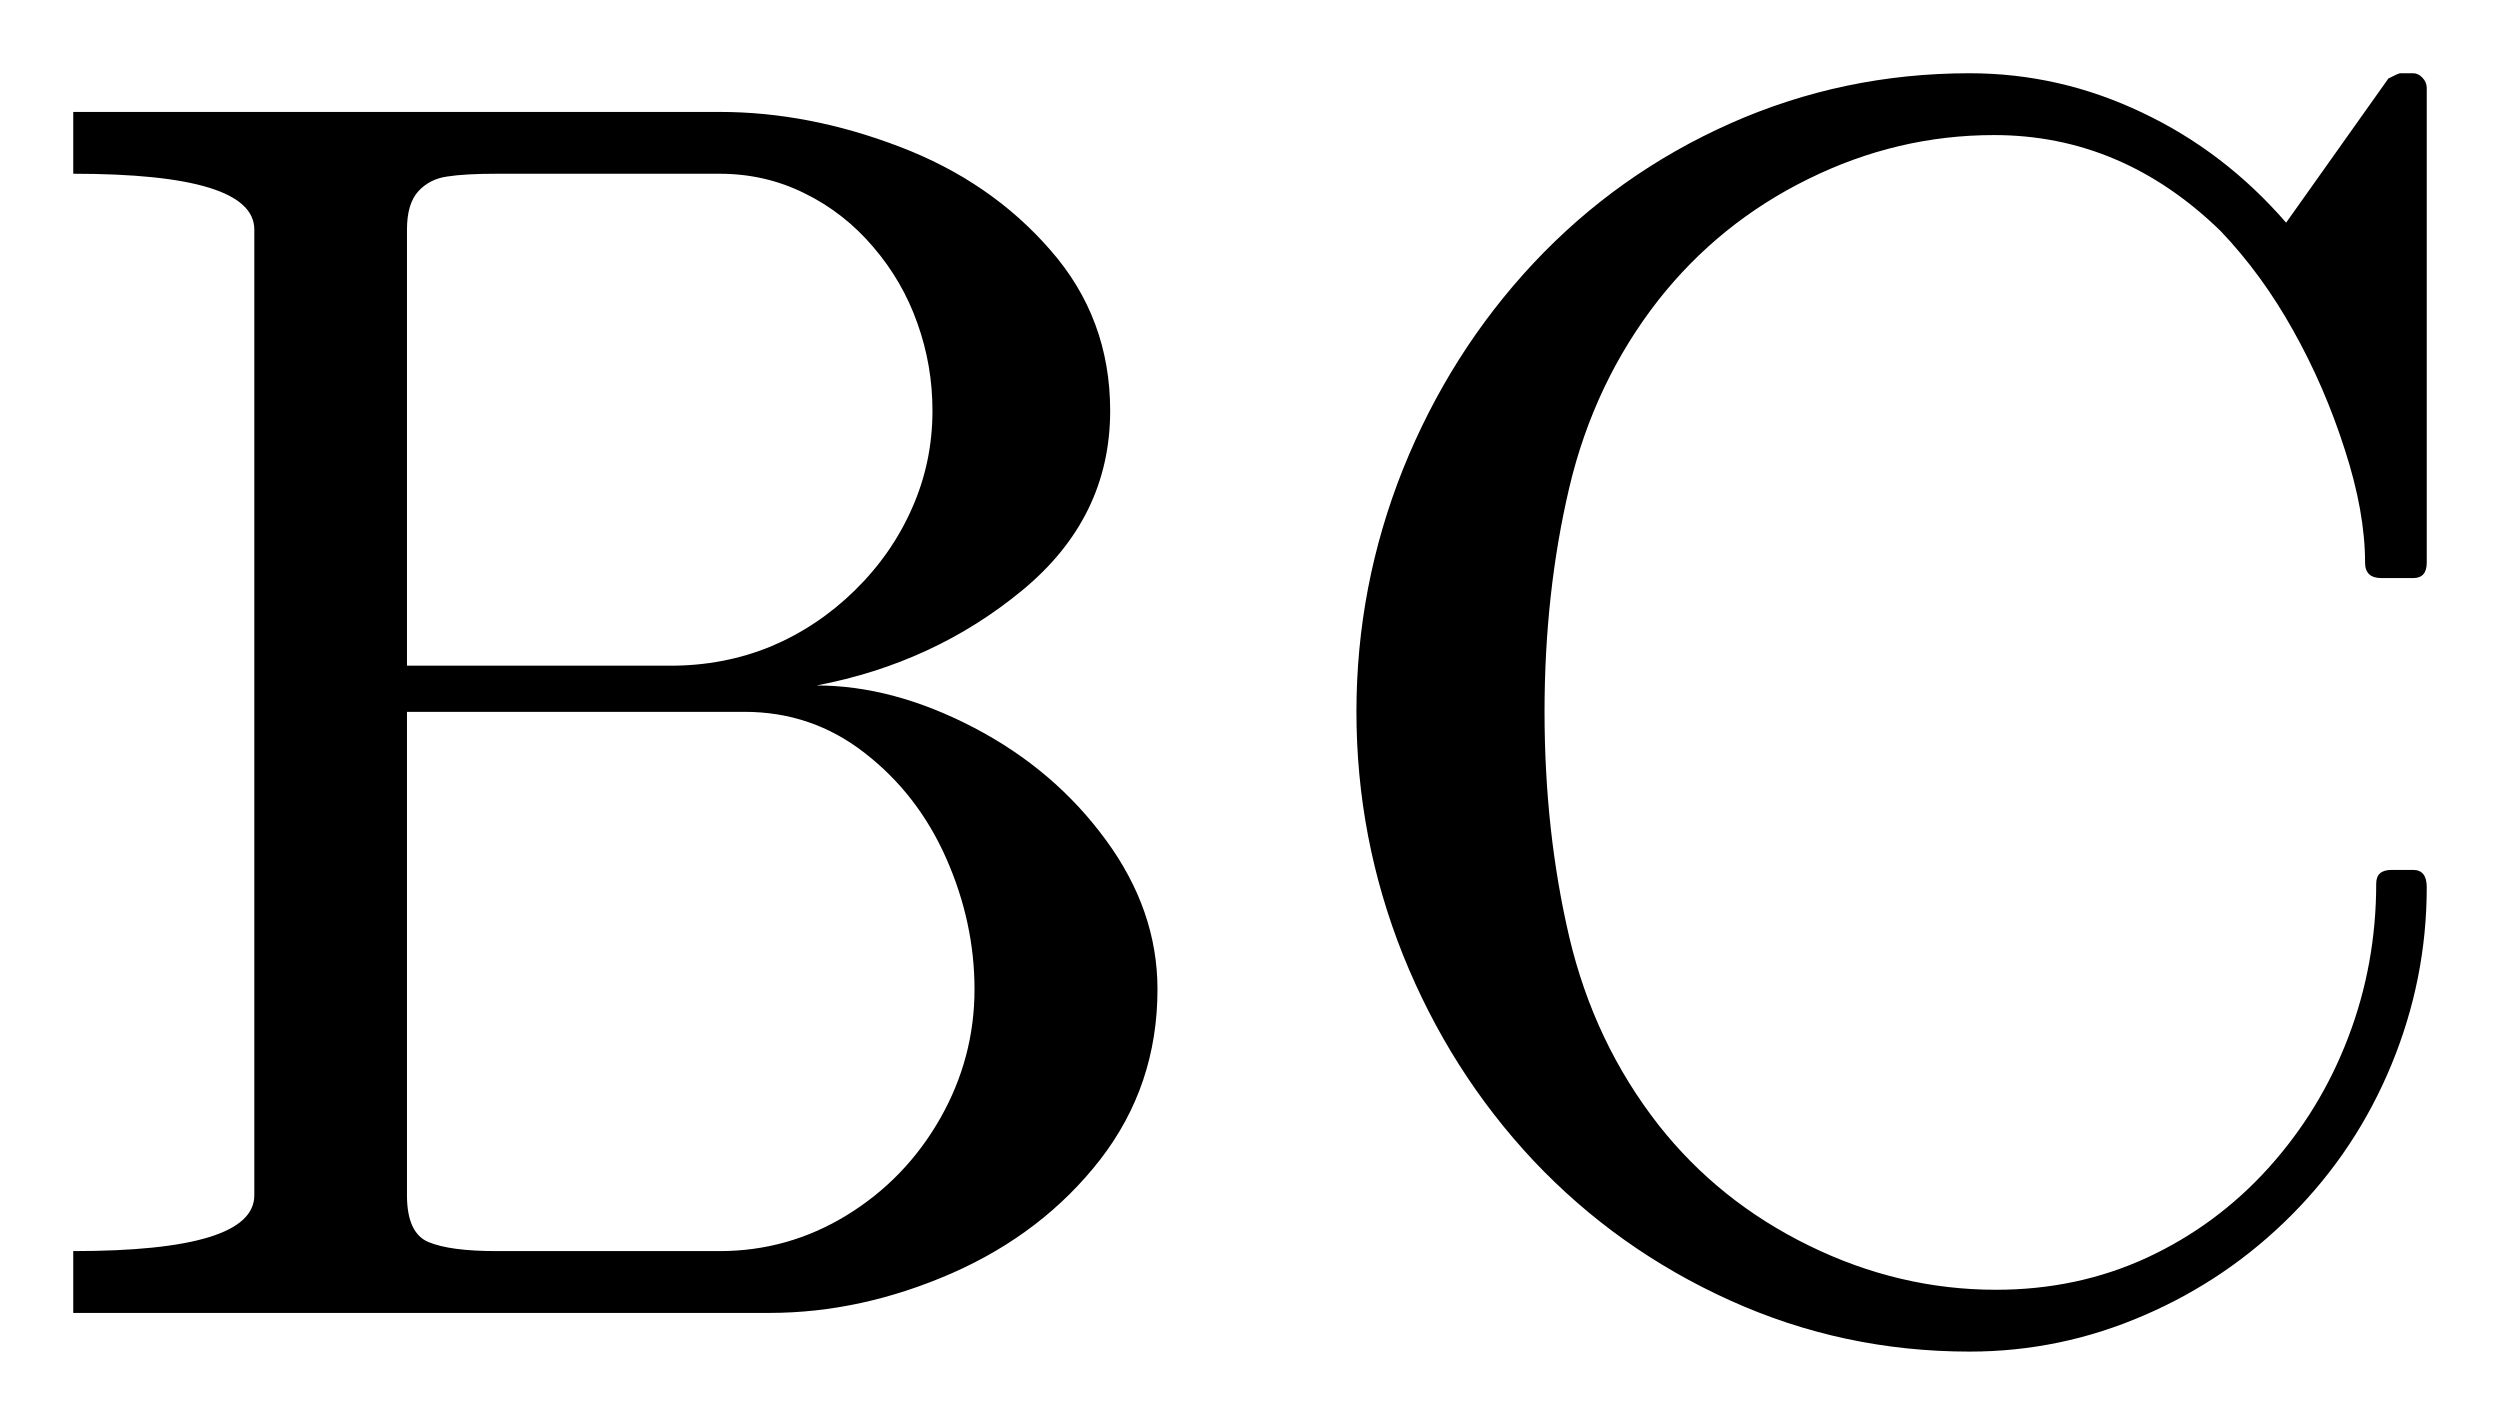
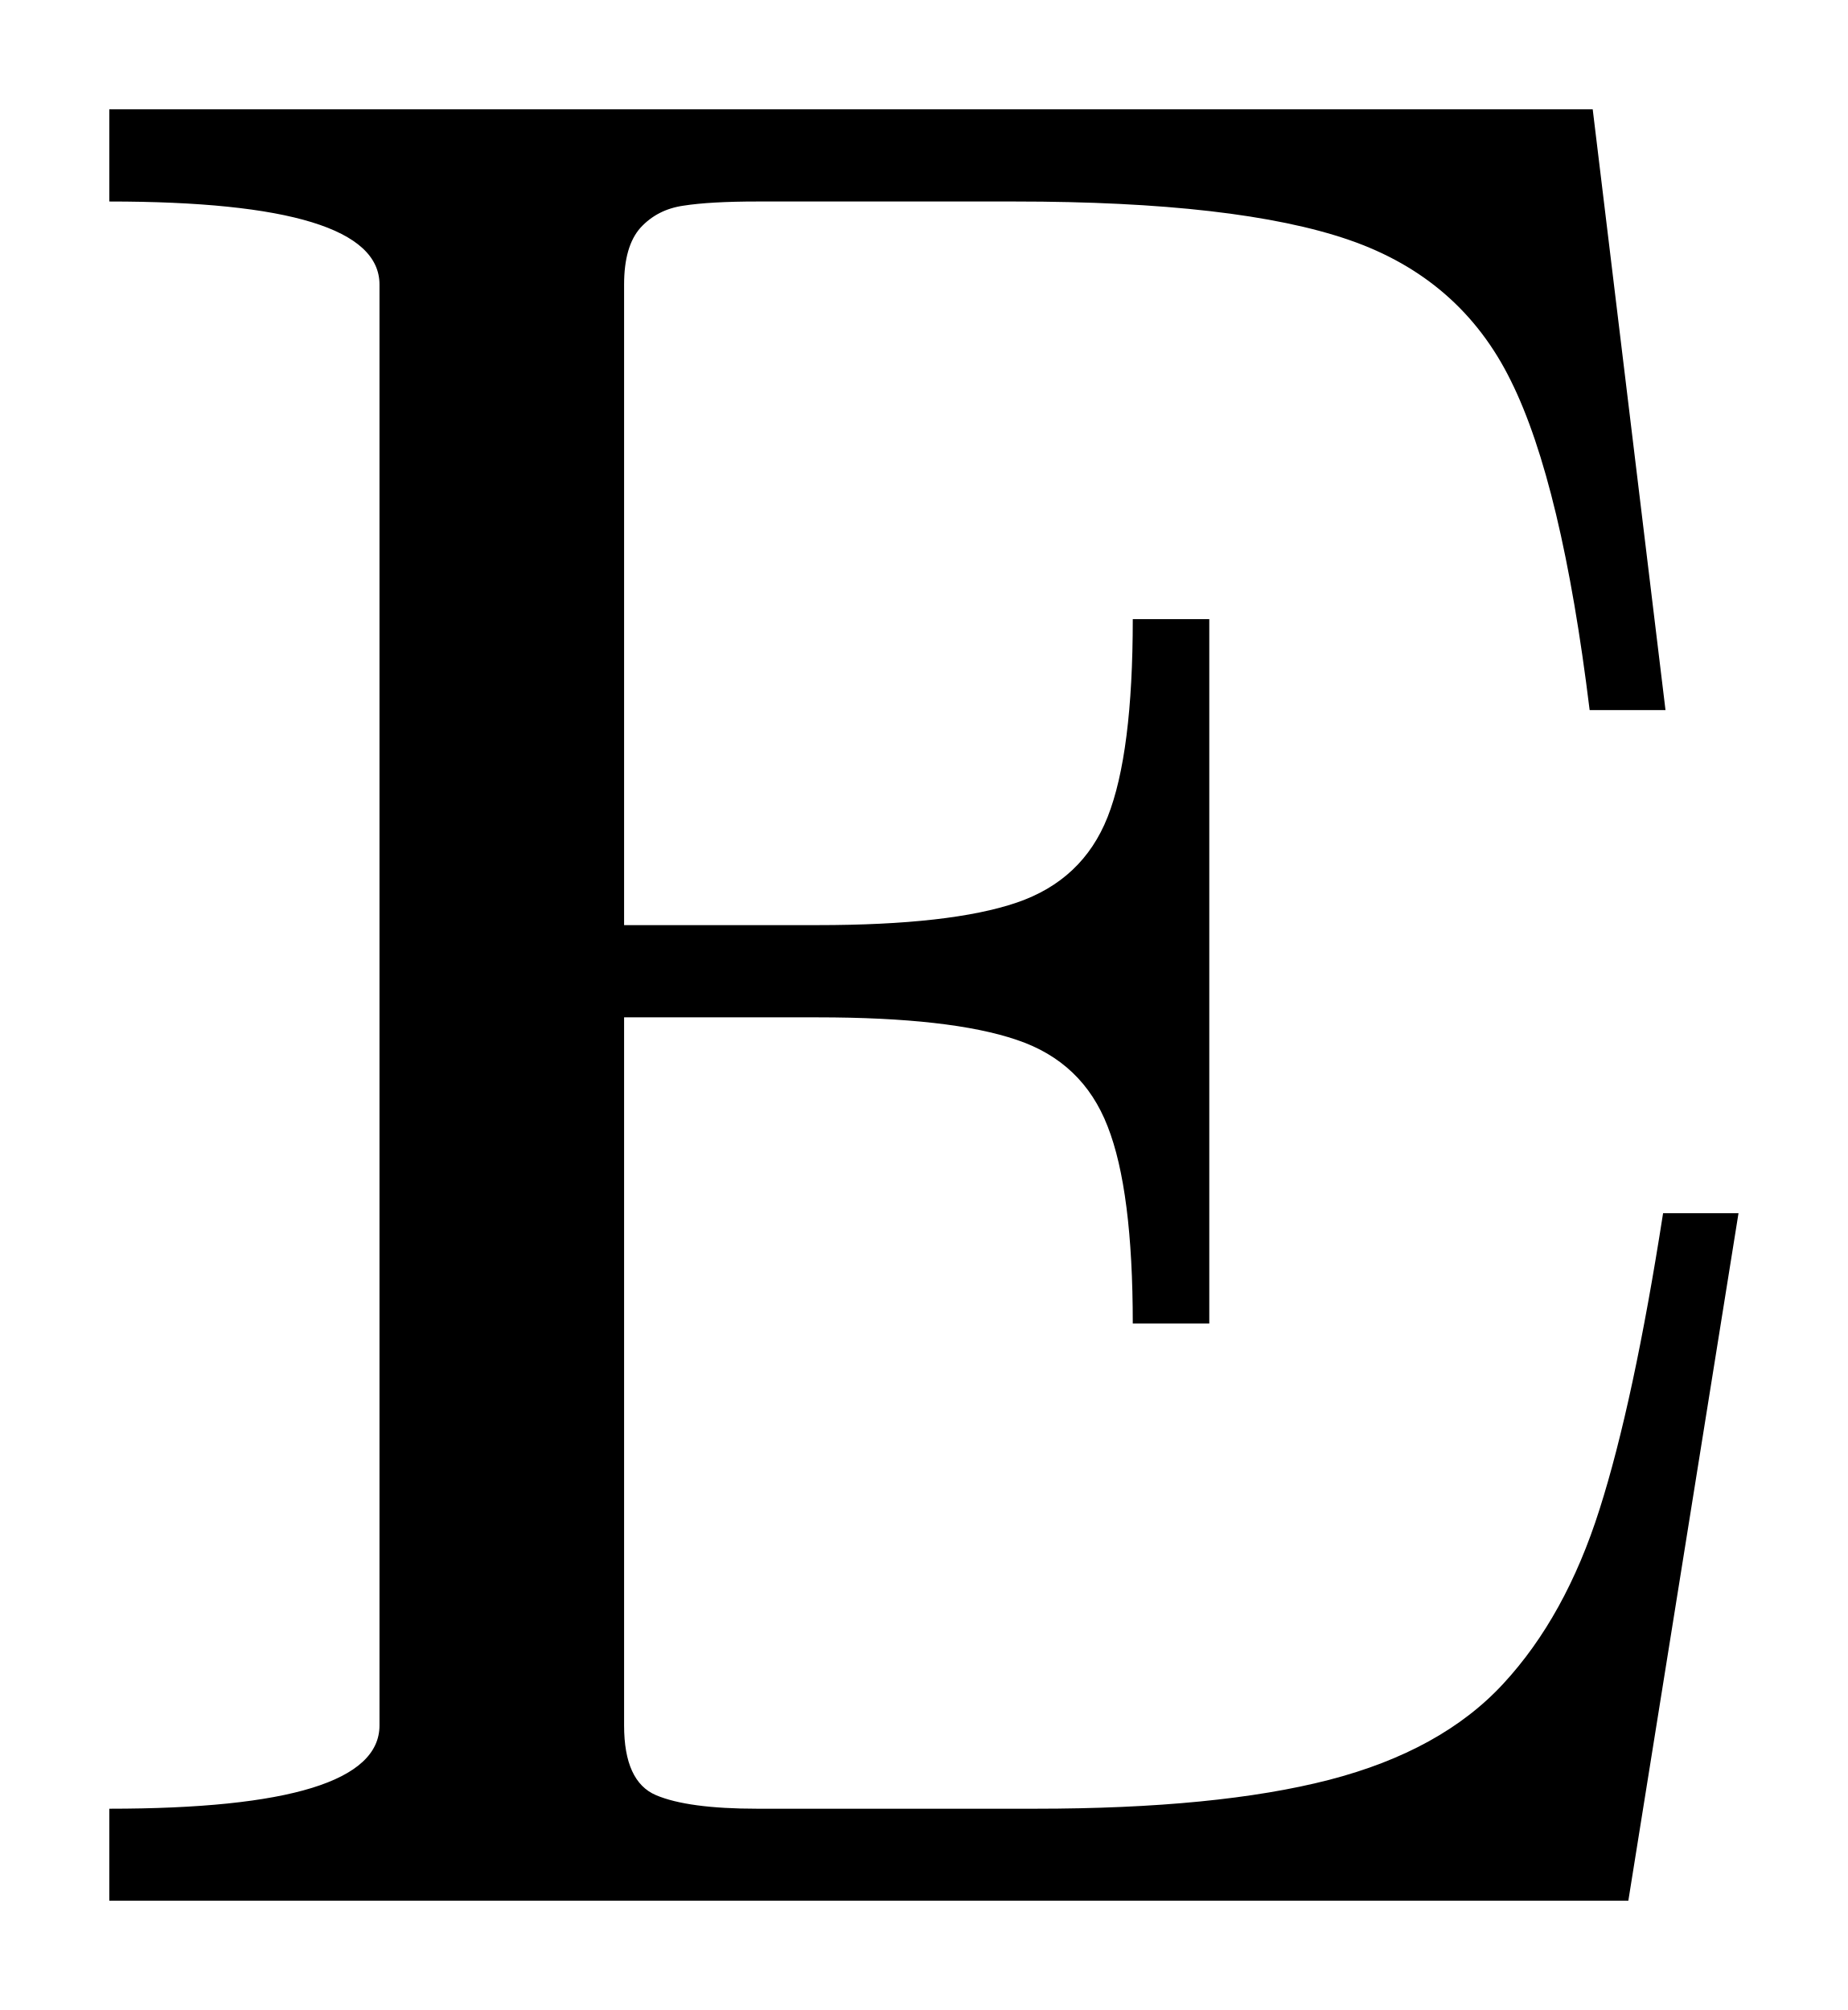
- <svg xmlns="http://www.w3.org/2000/svg" width="17.065pt" height="9.726pt" viewBox="0 0 17.065 9.726" version="1.1">
+ <svg xmlns="http://www.w3.org/2000/svg" width="8.453pt" height="9.197pt" viewBox="0 0 8.453 9.197" version="1.1">
  <defs>
    <style type="text/css">*{stroke-linejoin: round; stroke-linecap: butt}</style>
  </defs>
  <g id="figure_1">
    <g id="patch_1">
-       <path d="M 0 9.726  L 17.065 9.726  L 17.065 0  L 0 0  L 0 9.726  z " style="fill: none; opacity: 0" />
+       <path d="M 0 9.197  L 8.453 9.197  L 8.453 0  L 0 0  L 0 9.197  z " style="fill: none; opacity: 0" />
    </g>
    <g id="axes_1">
      <g id="patch_2">
-         <path d="M 0.5 8.962  L 0.5 8.54  Q 1.736 8.54 1.736 8.159  L 1.736 1.567  Q 1.736 1.186 0.5 1.186  L 0.5 0.764  L 4.912 0.764  Q 5.521 0.764 6.142 1.002  Q 6.763 1.239 7.169 1.706  Q 7.578 2.171 7.578 2.804  Q 7.578 3.536 6.976 4.031  Q 6.376 4.526 5.574 4.679  Q 6.095 4.679 6.646 4.966  Q 7.197 5.253 7.548 5.733  Q 7.901 6.213 7.901 6.753  Q 7.901 7.409 7.511 7.914  Q 7.121 8.416 6.5 8.69  Q 5.879 8.962 5.251 8.962  L 0.5 8.962  z M 2.778 8.159  Q 2.778 8.416 2.924 8.478  Q 3.072 8.54 3.388 8.54  L 4.912 8.54  Q 5.381 8.54 5.782 8.294  Q 6.183 8.047 6.418 7.634  Q 6.652 7.222 6.652 6.753  Q 6.652 6.296 6.459 5.859  Q 6.266 5.422 5.904 5.141  Q 5.544 4.859 5.082 4.859  L 2.778 4.859  L 2.778 8.159  z M 2.778 4.544  L 4.578 4.544  Q 4.942 4.544 5.261 4.413  Q 5.579 4.28 5.834 4.031  Q 6.089 3.781 6.226 3.468  Q 6.365 3.155 6.365 2.804  Q 6.365 2.493 6.262 2.206  Q 6.161 1.919 5.96 1.685  Q 5.761 1.451 5.491 1.319  Q 5.223 1.186 4.912 1.186  L 3.388 1.186  Q 3.172 1.186 3.052 1.205  Q 2.932 1.222 2.855 1.306  Q 2.778 1.391 2.778 1.567  L 2.778 4.544  z M 11.321 7.679  Q 11.732 8.201 12.347 8.502  Q 12.962 8.804 13.625 8.804  Q 14.18 8.804 14.655 8.585  Q 15.131 8.364 15.485 7.972  Q 15.84 7.578 16.029 7.081  Q 16.22 6.582 16.22 6.031  Q 16.22 5.938 16.325 5.938  L 16.472 5.938  Q 16.565 5.938 16.565 6.056  Q 16.565 6.682 16.325 7.265  Q 16.085 7.848 15.645 8.291  Q 15.206 8.733 14.634 8.979  Q 14.064 9.226 13.444 9.226  Q 12.581 9.226 11.81 8.877  Q 11.04 8.529 10.468 7.923  Q 9.898 7.316 9.577 6.519  Q 9.259 5.722 9.259 4.859  Q 9.259 3.999 9.577 3.202  Q 9.898 2.405 10.468 1.796  Q 11.04 1.186 11.81 0.843  Q 12.581 0.5 13.444 0.5  Q 14.059 0.5 14.621 0.768  Q 15.184 1.034 15.605 1.52  L 16.303 0.536  Q 16.372 0.5 16.384 0.5  L 16.472 0.5  Q 16.507 0.5 16.535 0.53  Q 16.565 0.56 16.565 0.601  L 16.565 3.841  Q 16.565 3.946 16.472 3.946  L 16.256 3.946  Q 16.144 3.946 16.144 3.841  Q 16.144 3.494 16.005 3.067  Q 15.868 2.639 15.654 2.257  Q 15.44 1.873 15.159 1.578  Q 14.486 0.922 13.612 0.922  Q 12.95 0.922 12.343 1.222  Q 11.737 1.52 11.321 2.047  Q 10.882 2.609 10.712 3.328  Q 10.543 4.046 10.543 4.859  Q 10.543 5.675 10.712 6.397  Q 10.882 7.117 11.321 7.679  z " clip-path="url(#p65b77e7eab)" />
+         <path d="M 0.5 8.697  L 0.5 8.276  Q 1.736 8.276 1.736 7.895  L 1.736 1.302  Q 1.736 0.922 0.5 0.922  L 0.5 0.5  L 7.286 0.5  L 7.619 3.249  L 7.272 3.249  Q 7.145 2.212 6.912 1.743  Q 6.682 1.274 6.172 1.098  Q 5.662 0.922 4.642 0.922  L 3.464 0.922  Q 3.249 0.922 3.127 0.941  Q 3.007 0.958 2.93 1.042  Q 2.855 1.126 2.855 1.302  L 2.855 4.233  L 3.74 4.233  Q 4.349 4.233 4.651 4.13  Q 4.953 4.027 5.067 3.738  Q 5.182 3.447 5.182 2.833  L 5.532 2.833  L 5.532 6.056  L 5.182 6.056  Q 5.182 5.446 5.067 5.154  Q 4.953 4.859 4.651 4.758  Q 4.349 4.655 3.74 4.655  L 2.855 4.655  L 2.855 7.895  Q 2.855 8.152 3.001 8.214  Q 3.147 8.276 3.464 8.276  L 4.736 8.276  Q 5.568 8.276 6.08 8.144  Q 6.594 8.011 6.877 7.704  Q 7.162 7.396 7.317 6.907  Q 7.473 6.418 7.608 5.551  L 7.953 5.551  L 7.449 8.697  L 0.5 8.697  z " clip-path="url(#p182f0f1066)" />
      </g>
    </g>
  </g>
  <defs>
-     <clipPath id="p65b77e7eab">
-       <rect x="0" y="0" width="17.065" height="9.726" />
+     <clipPath id="p182f0f1066">
+       <rect x="0" y="0" width="8.453" height="9.197" />
    </clipPath>
  </defs>
</svg>
